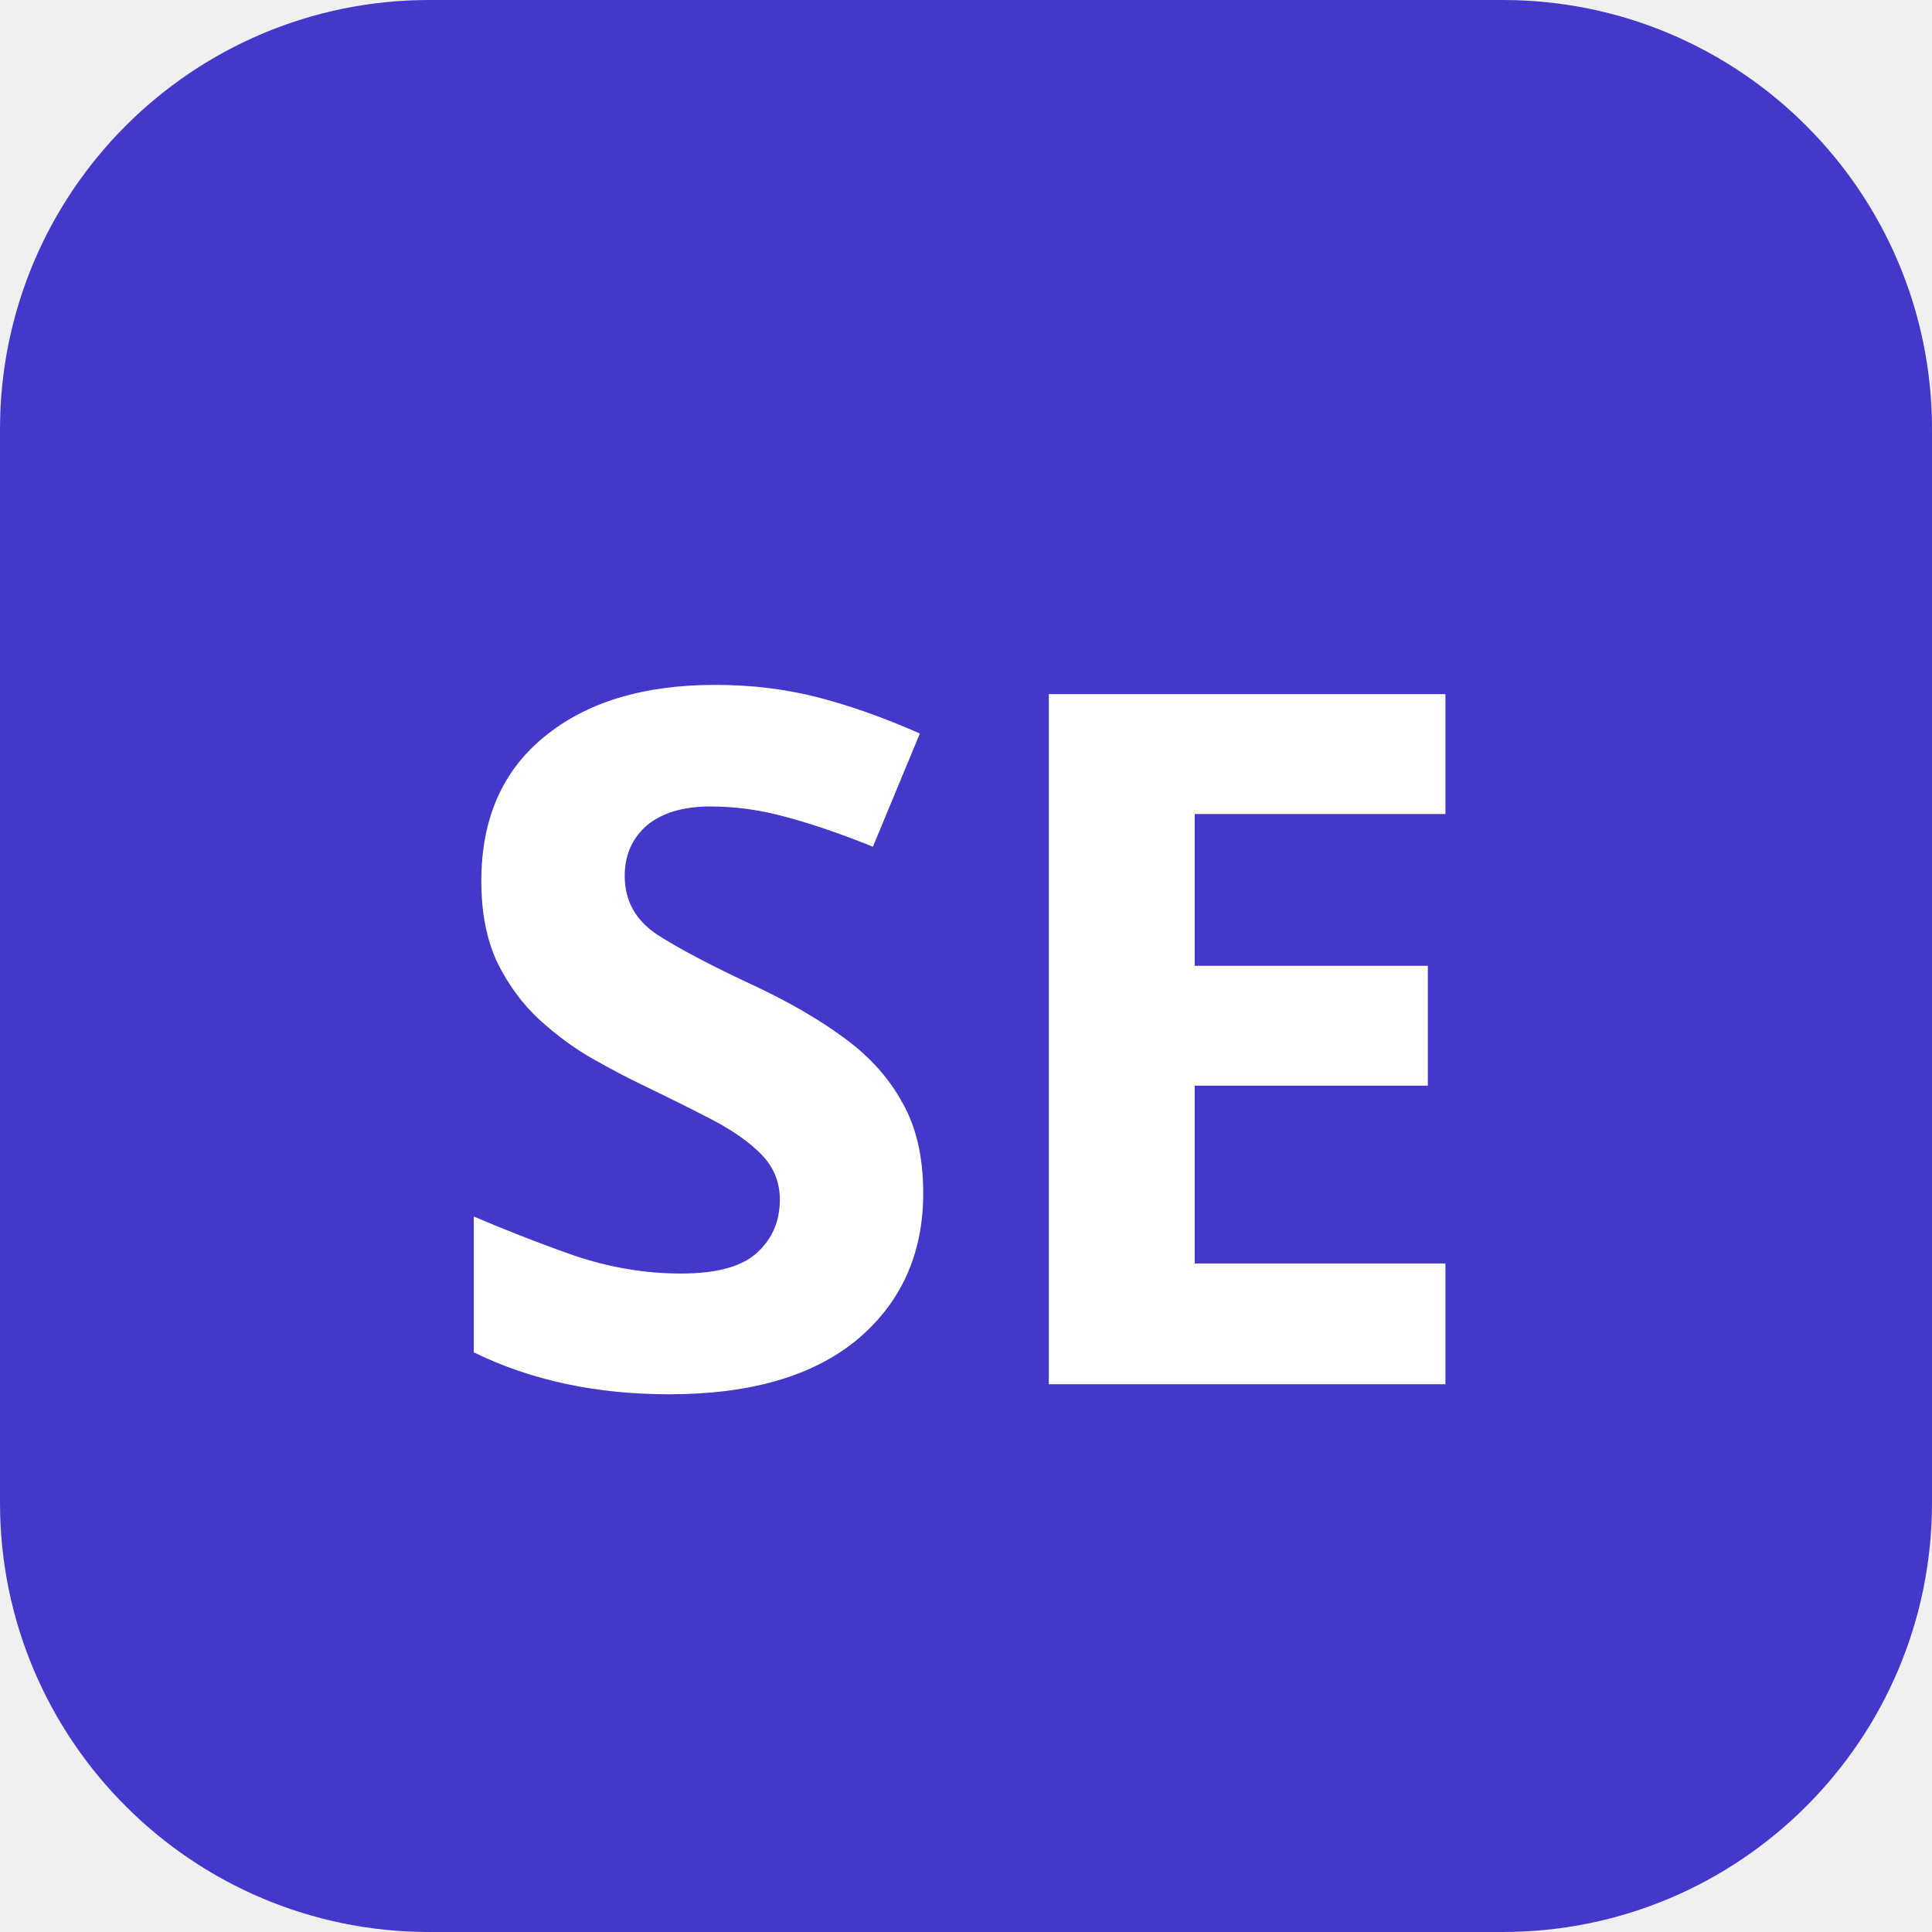
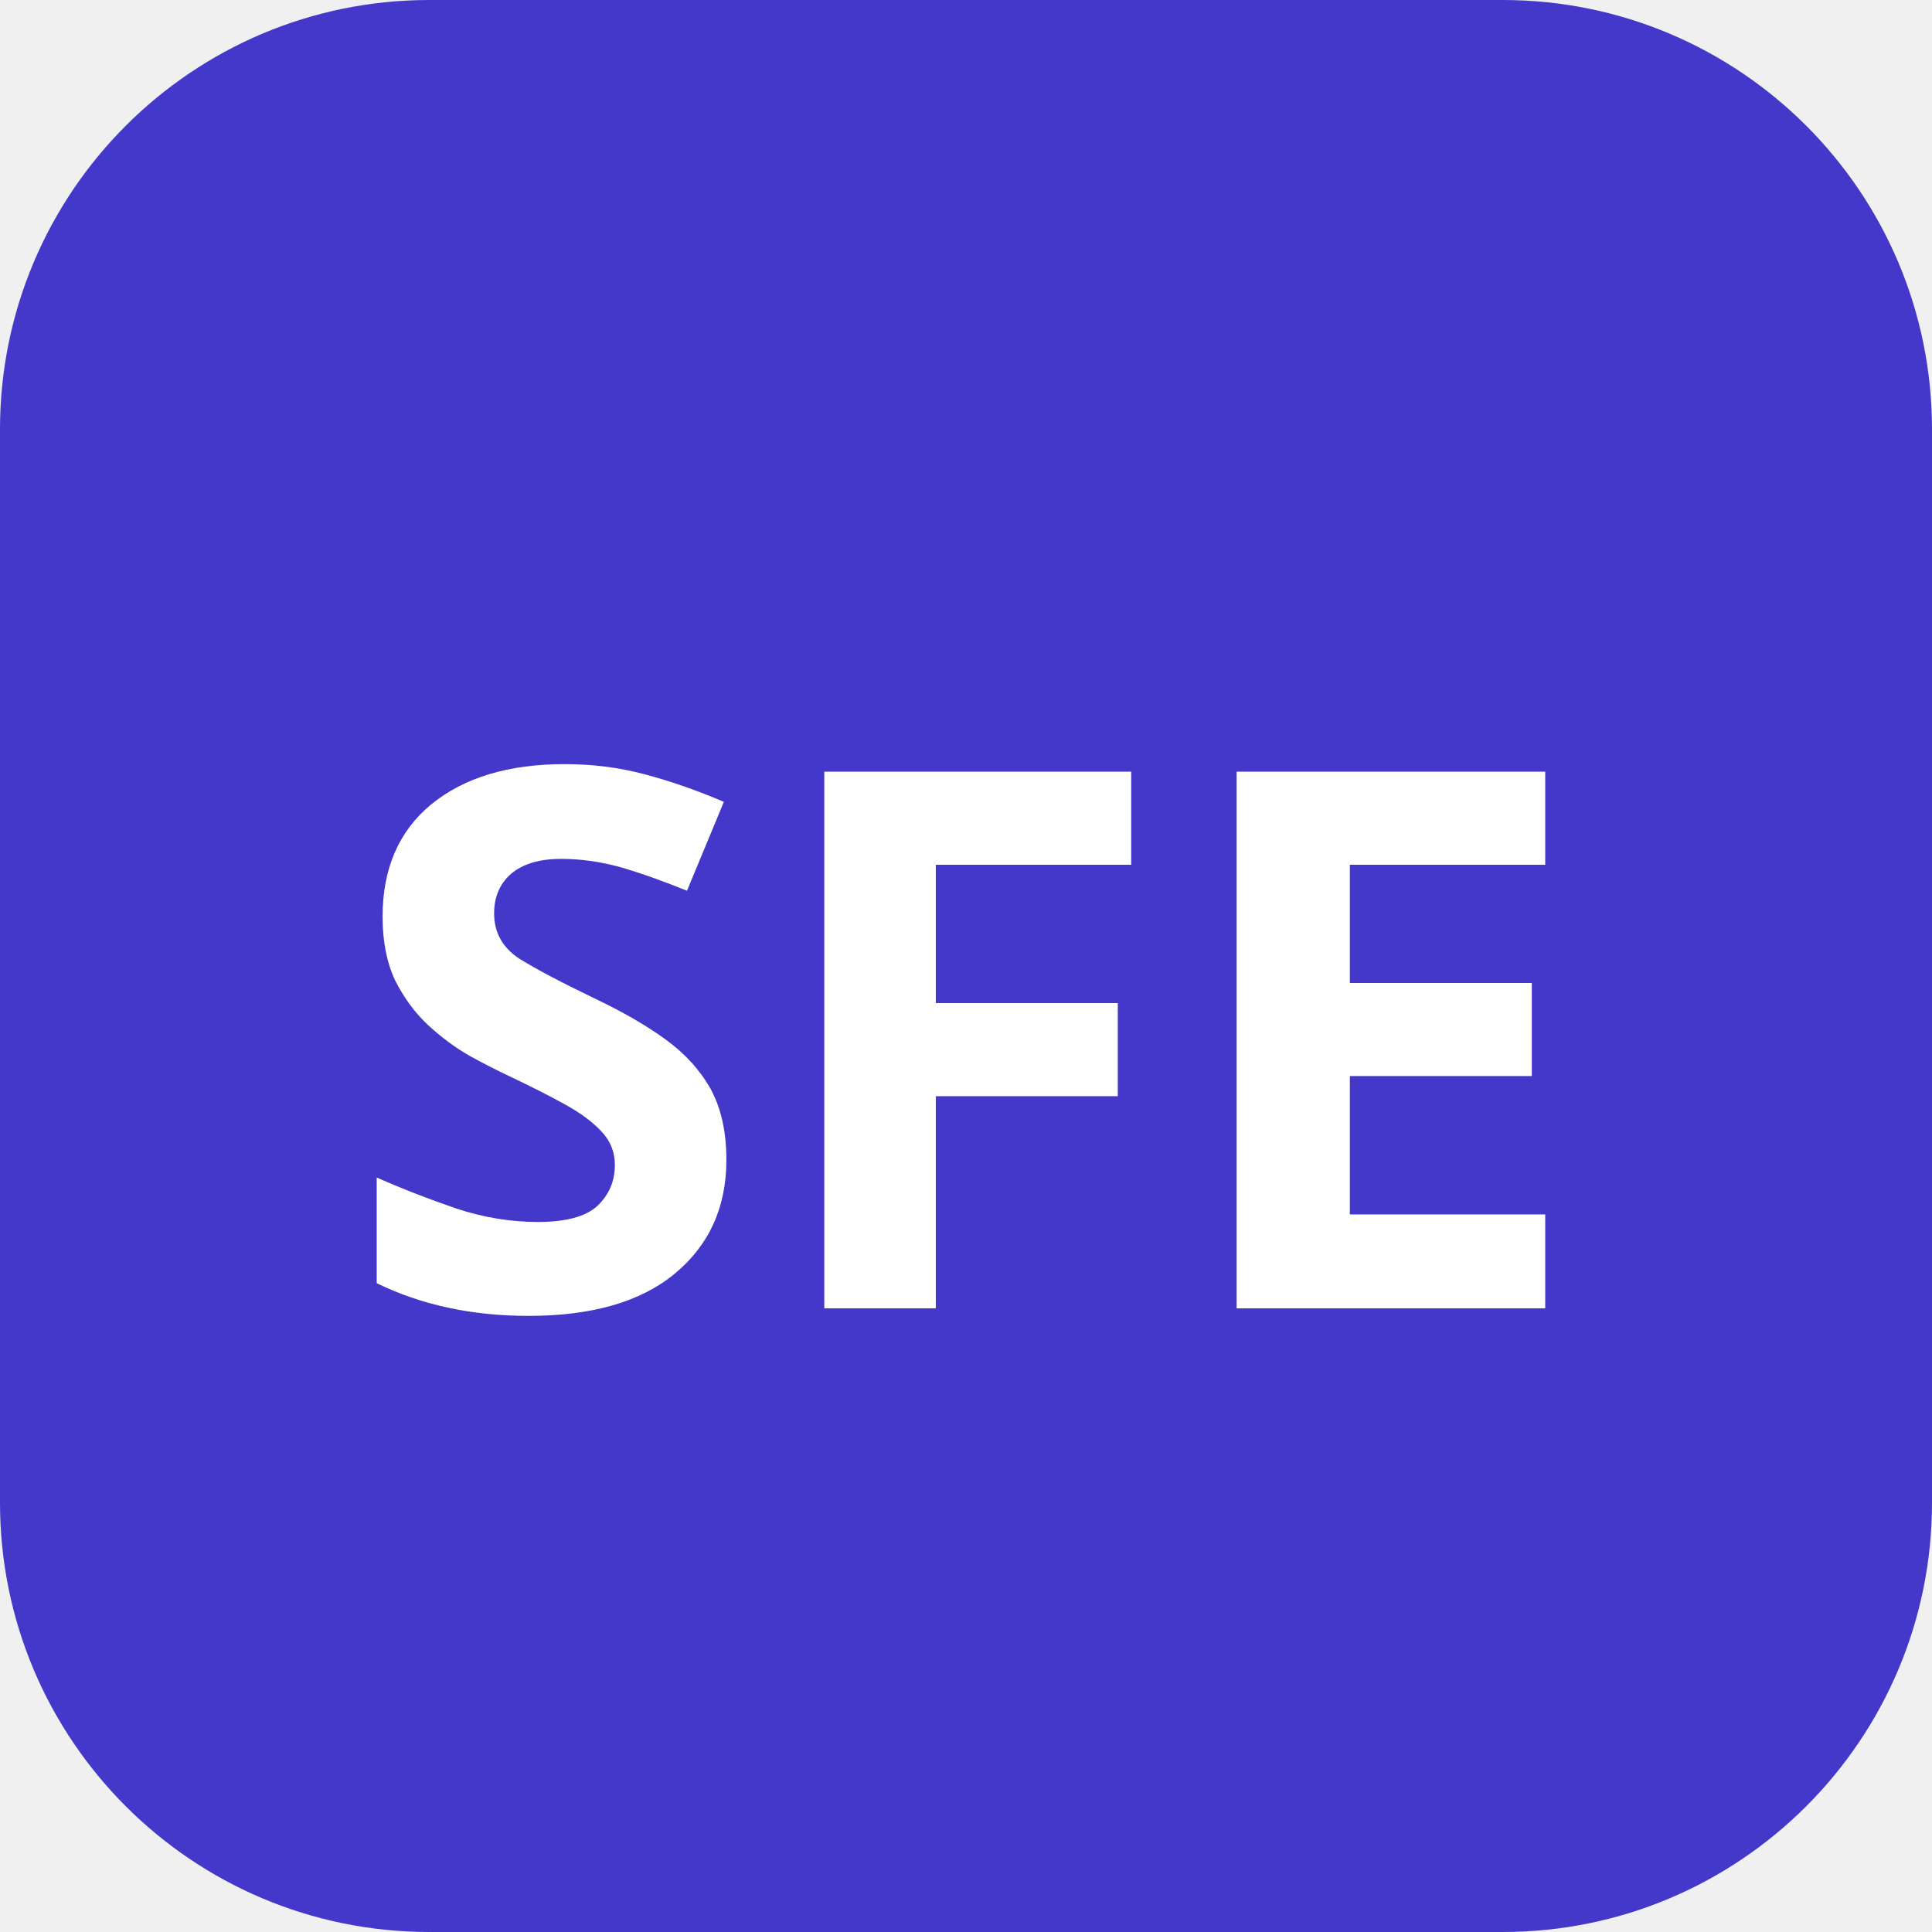
<svg xmlns="http://www.w3.org/2000/svg" viewBox="0 0 36 36">
  <rect width="36" height="36" rx="8" fill="#4338ca" />
-   <text x="50%" y="54%" dominant-baseline="middle" text-anchor="middle" font-family="system-ui" font-size="18" font-weight="bold" fill="white">SE</text>
+   <text x="50%" y="54%" dominant-baseline="middle" text-anchor="middle" font-family="system-ui" font-size="14" font-weight="bold" fill="white">SFE</text>
</svg>
